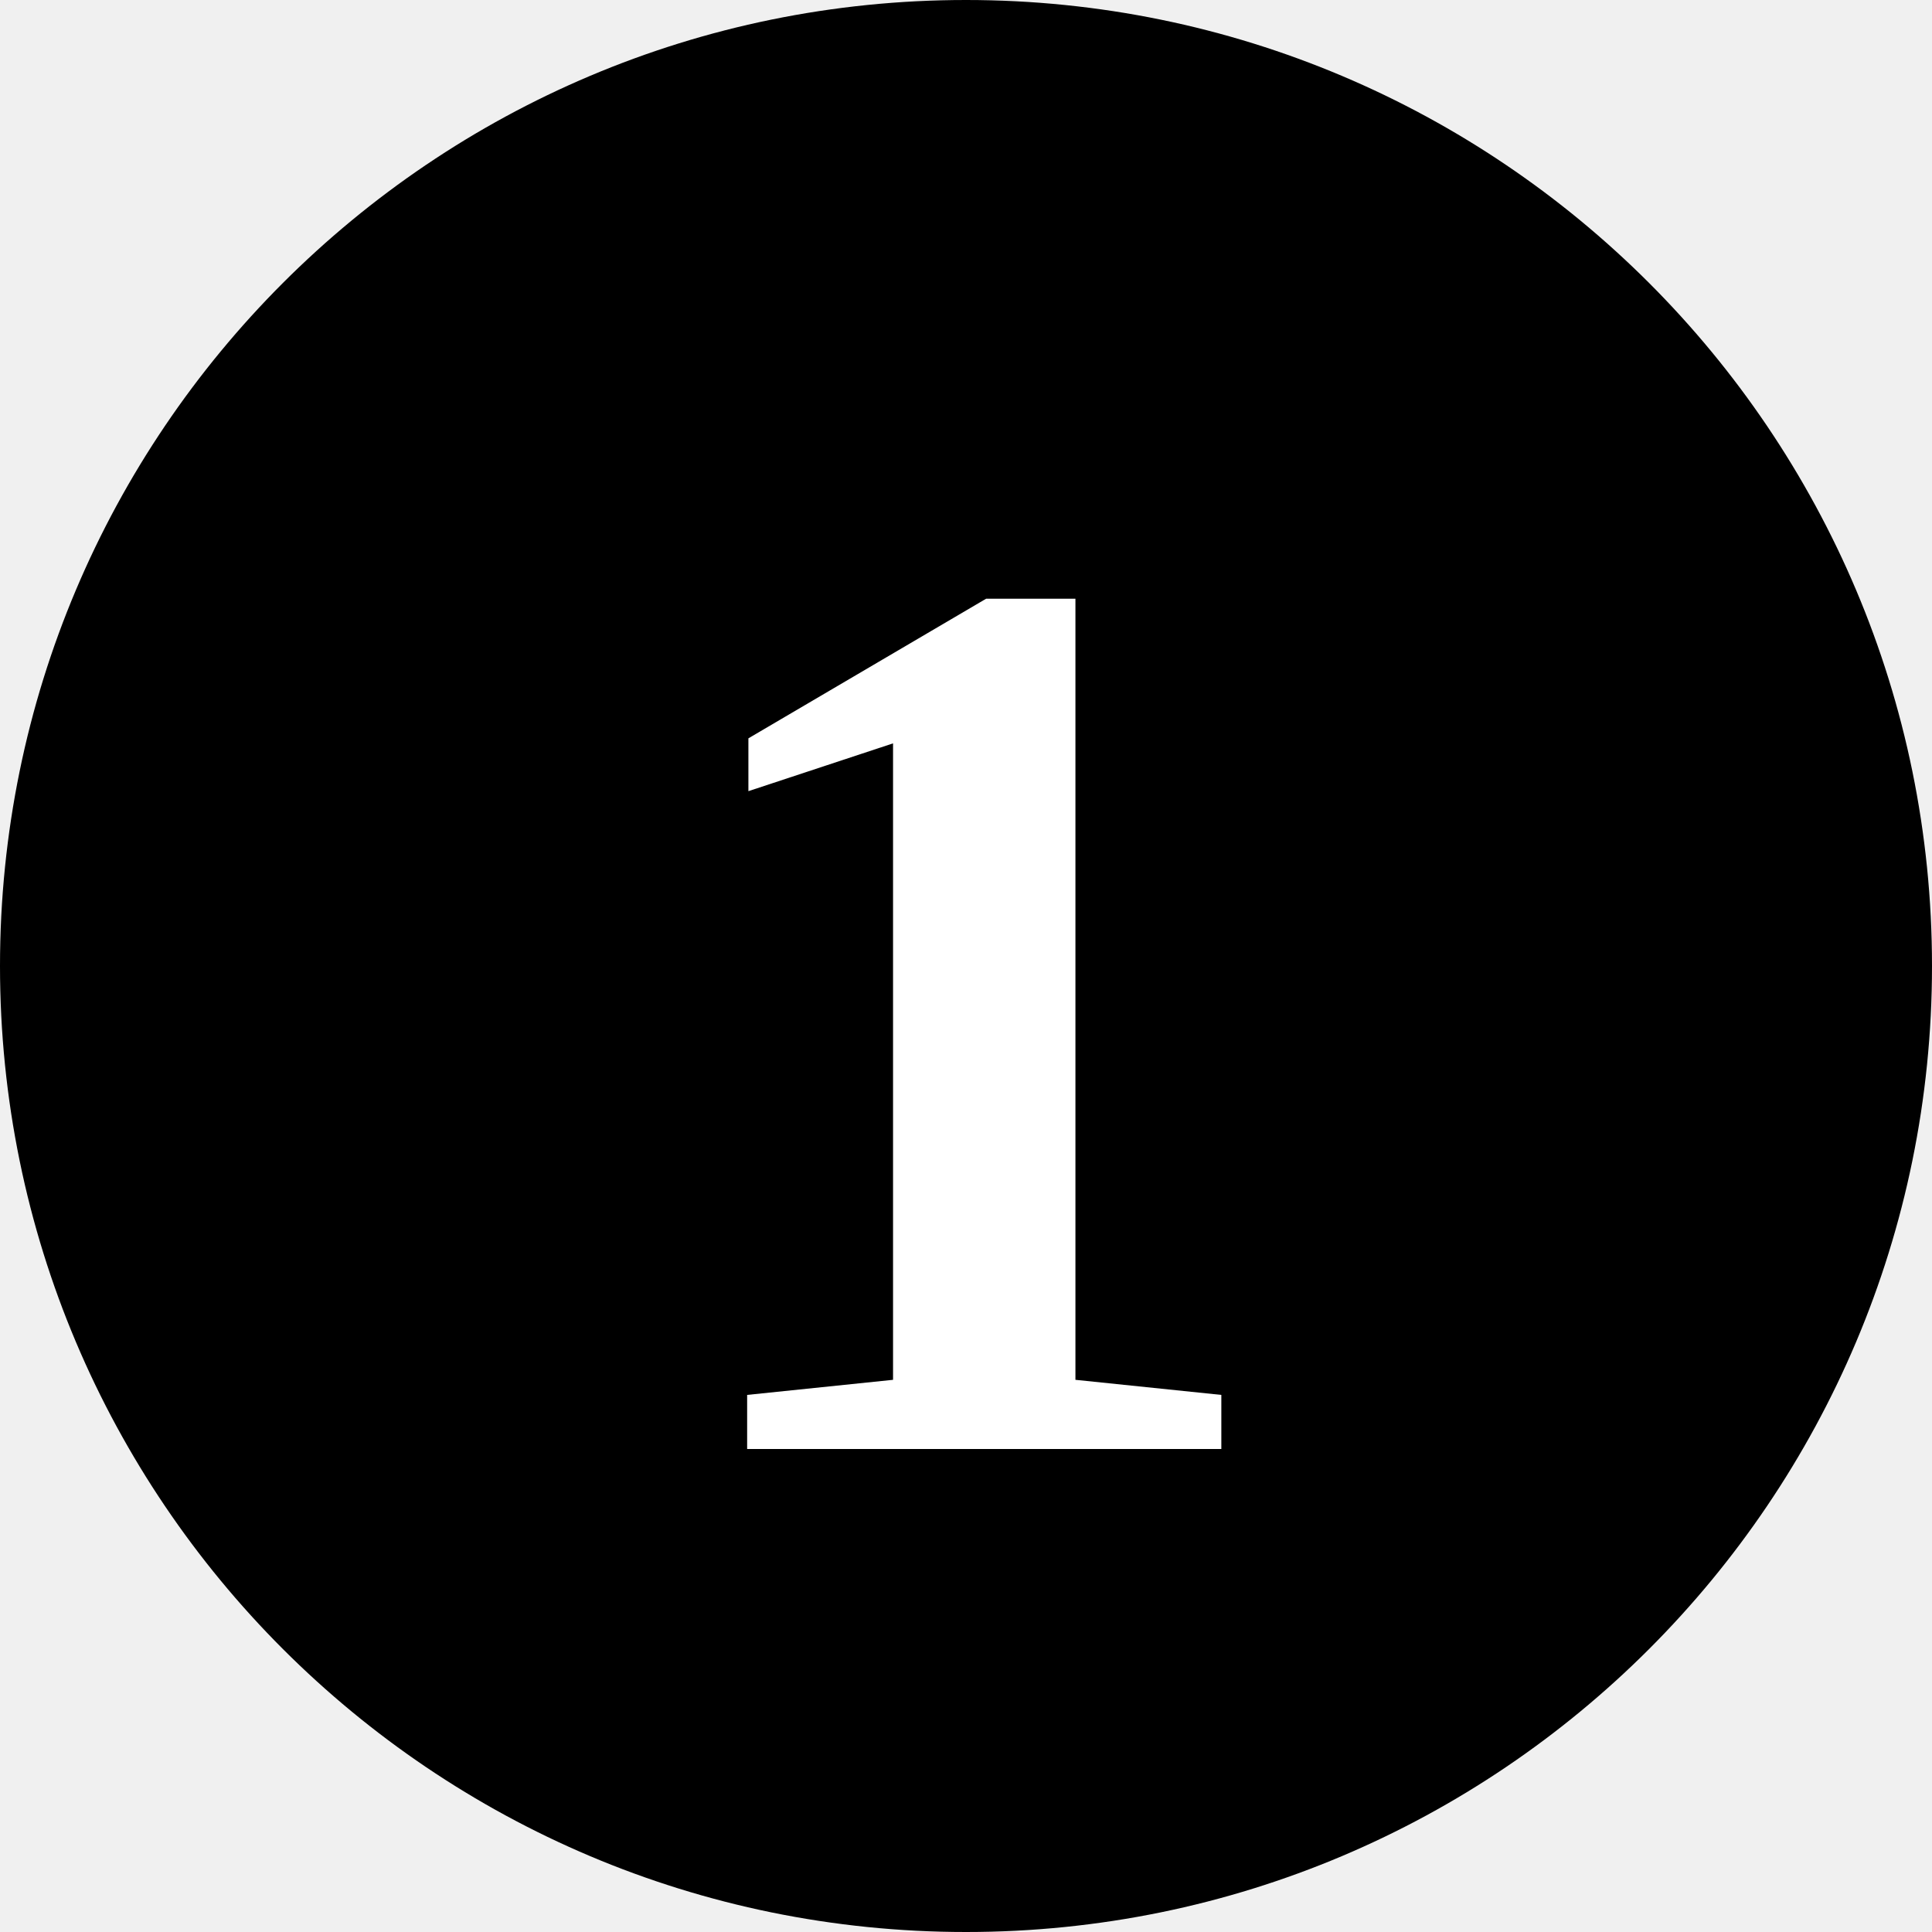
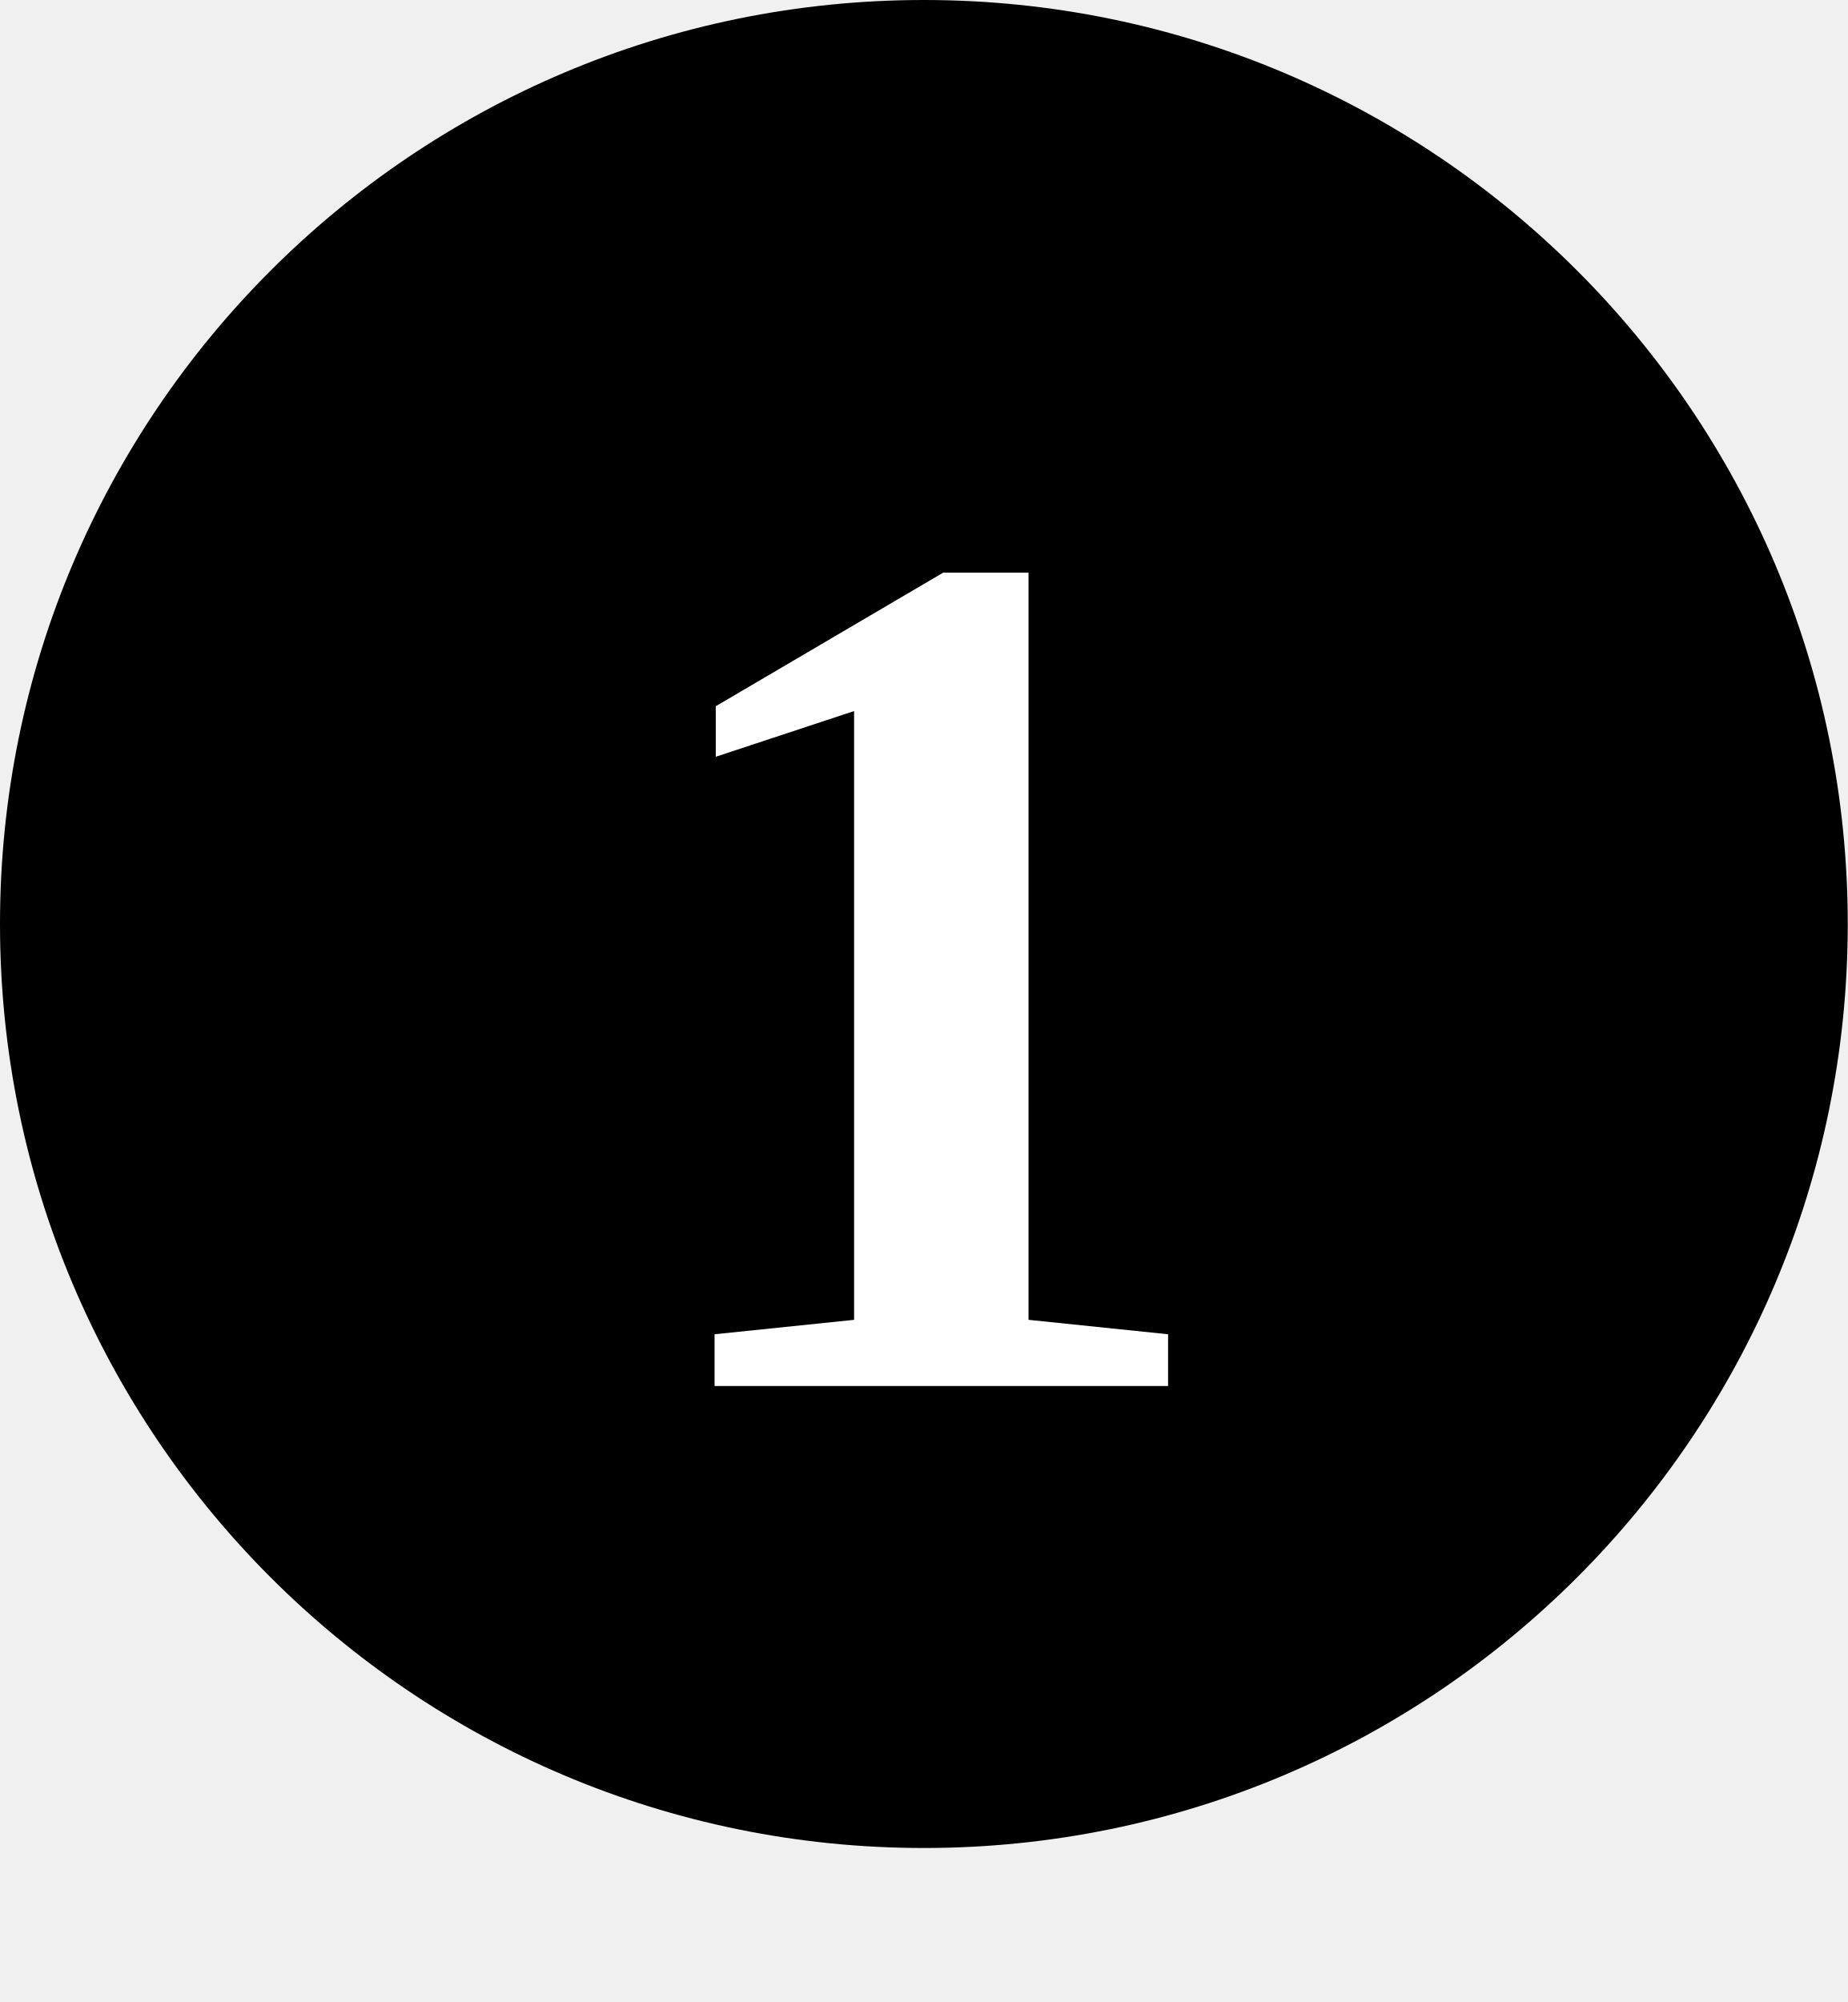
- <svg xmlns="http://www.w3.org/2000/svg" version="1.1" width="24px" height="24px">
+ <svg xmlns="http://www.w3.org/2000/svg" version="1.1" width="24px" height="26px">
  <circle cx="12px" cy="12px" r="12px" stroke="black" stroke-width="0" fill="#000" />
  <text font-size="16px" font-weight="800" x="8px" y="18px">
    <tspan fill="white">1</tspan>
  </text>
</svg>
